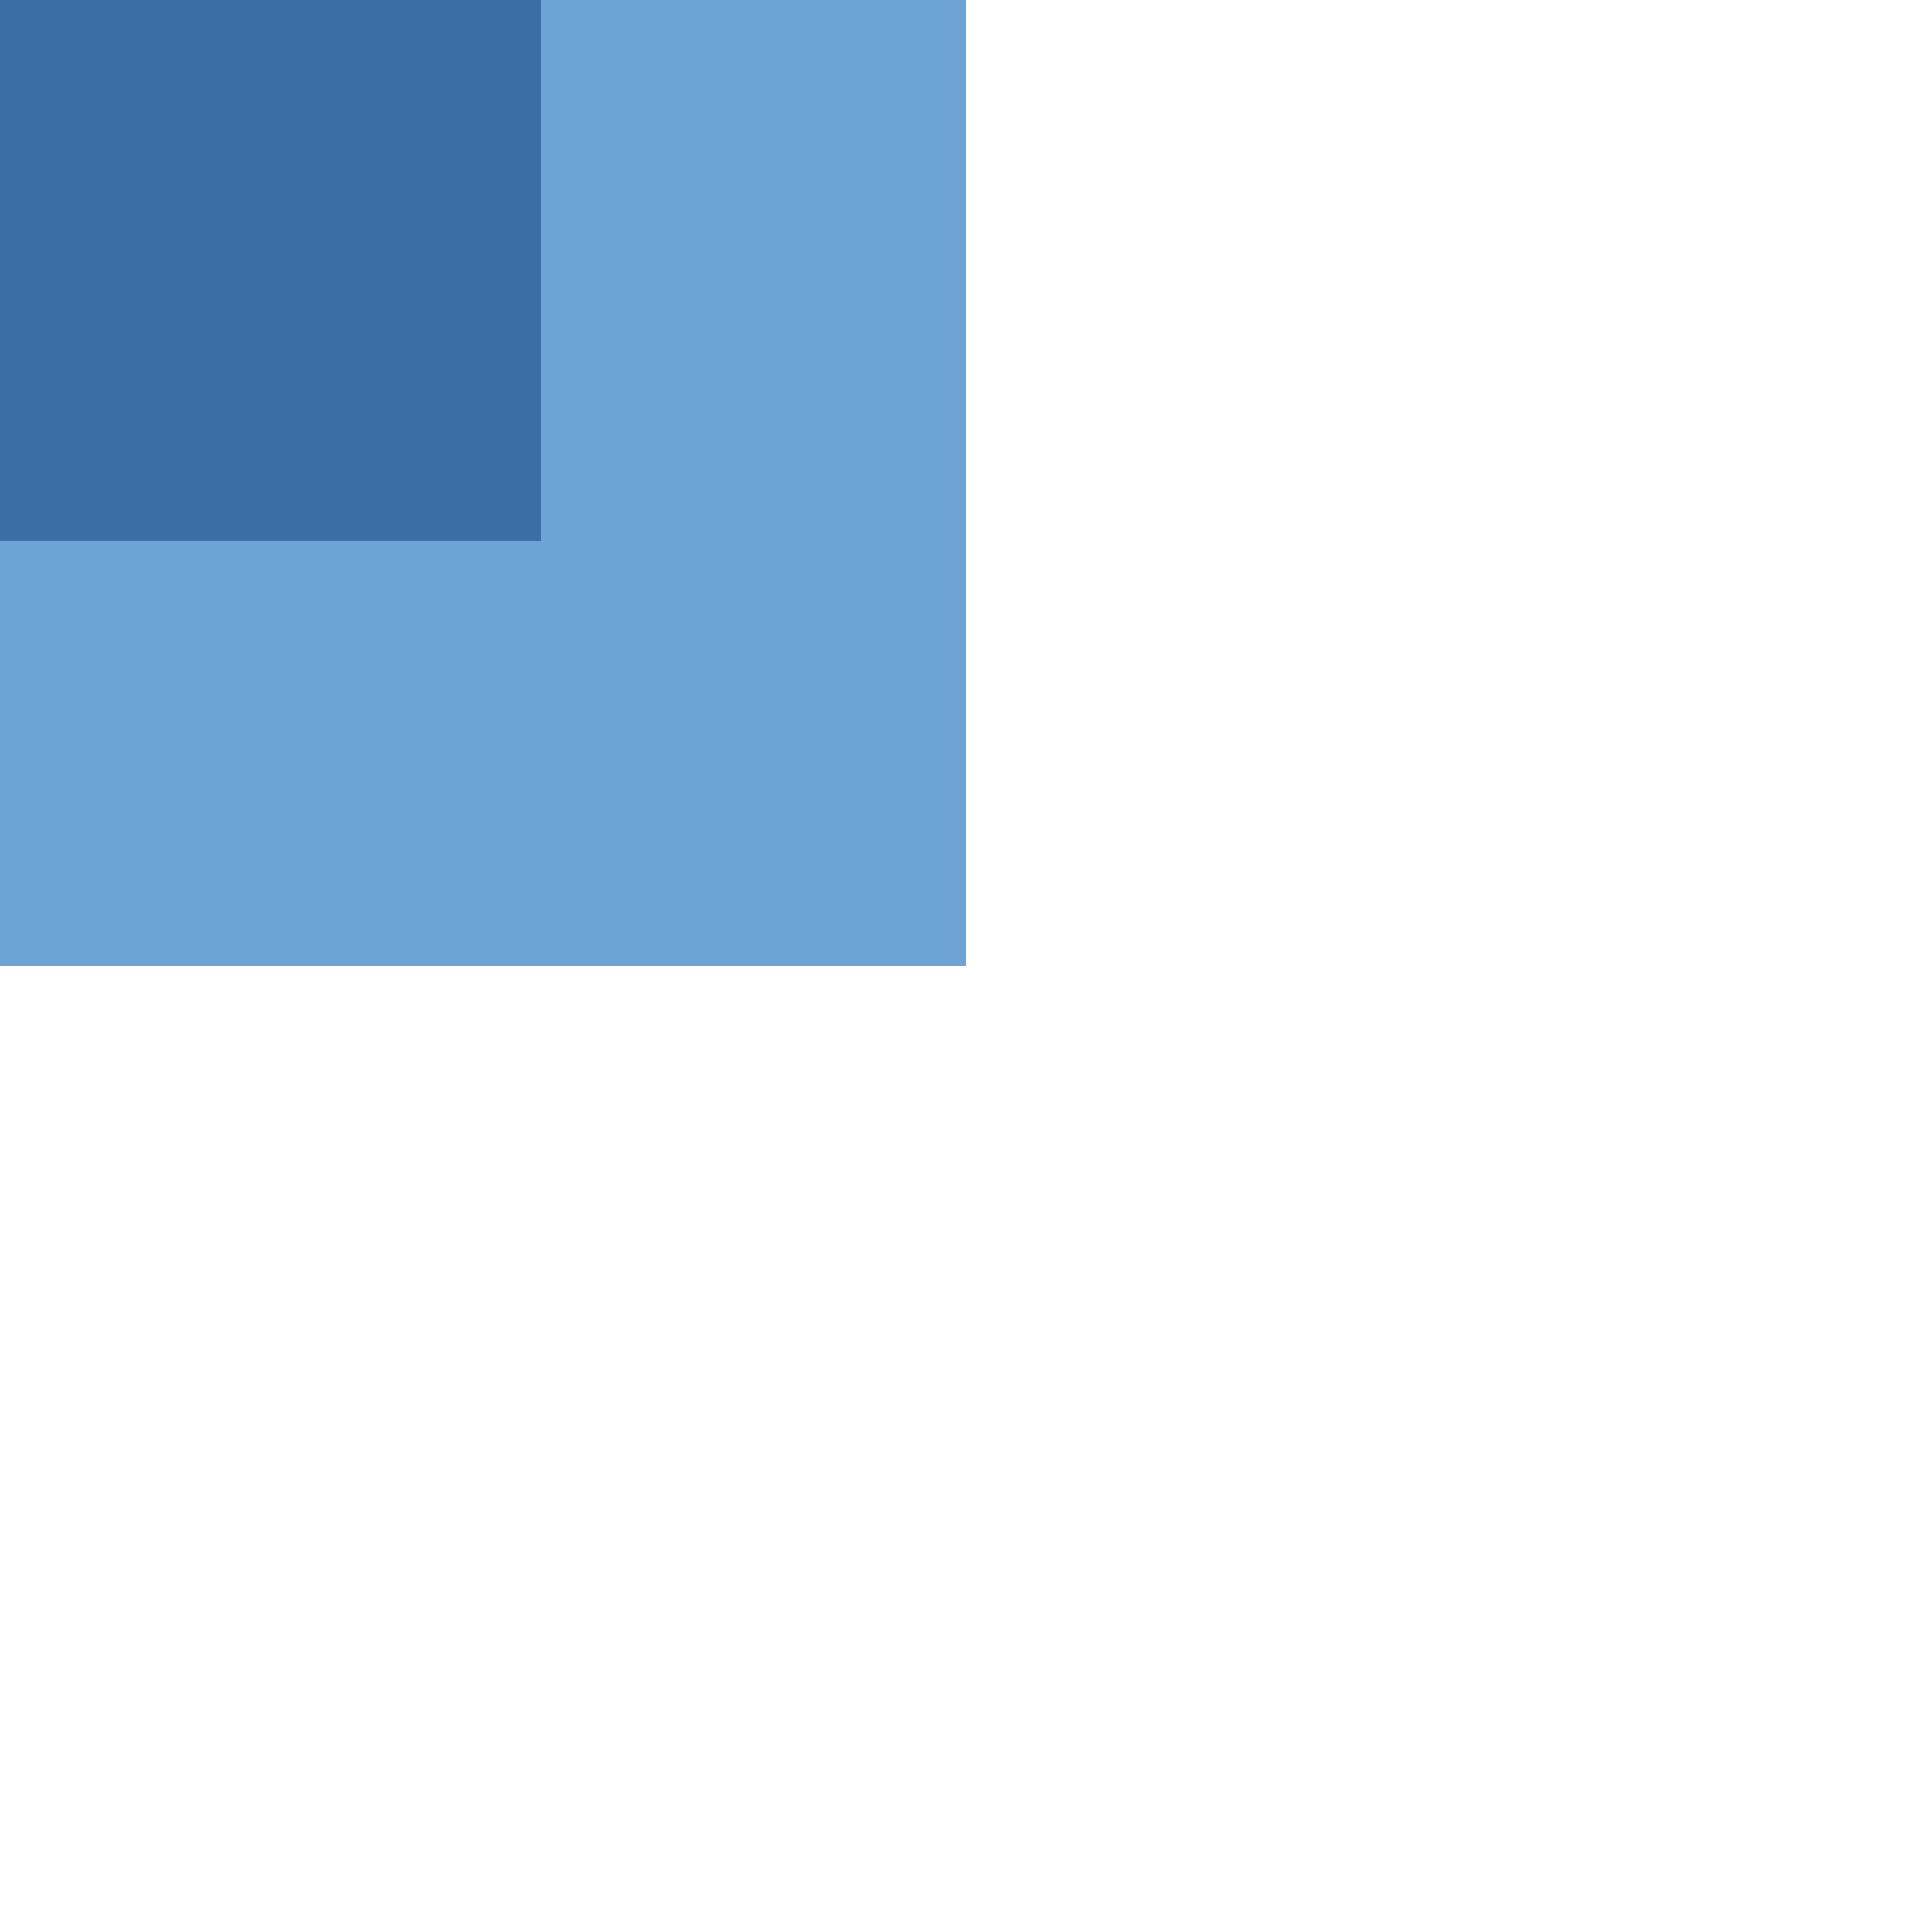
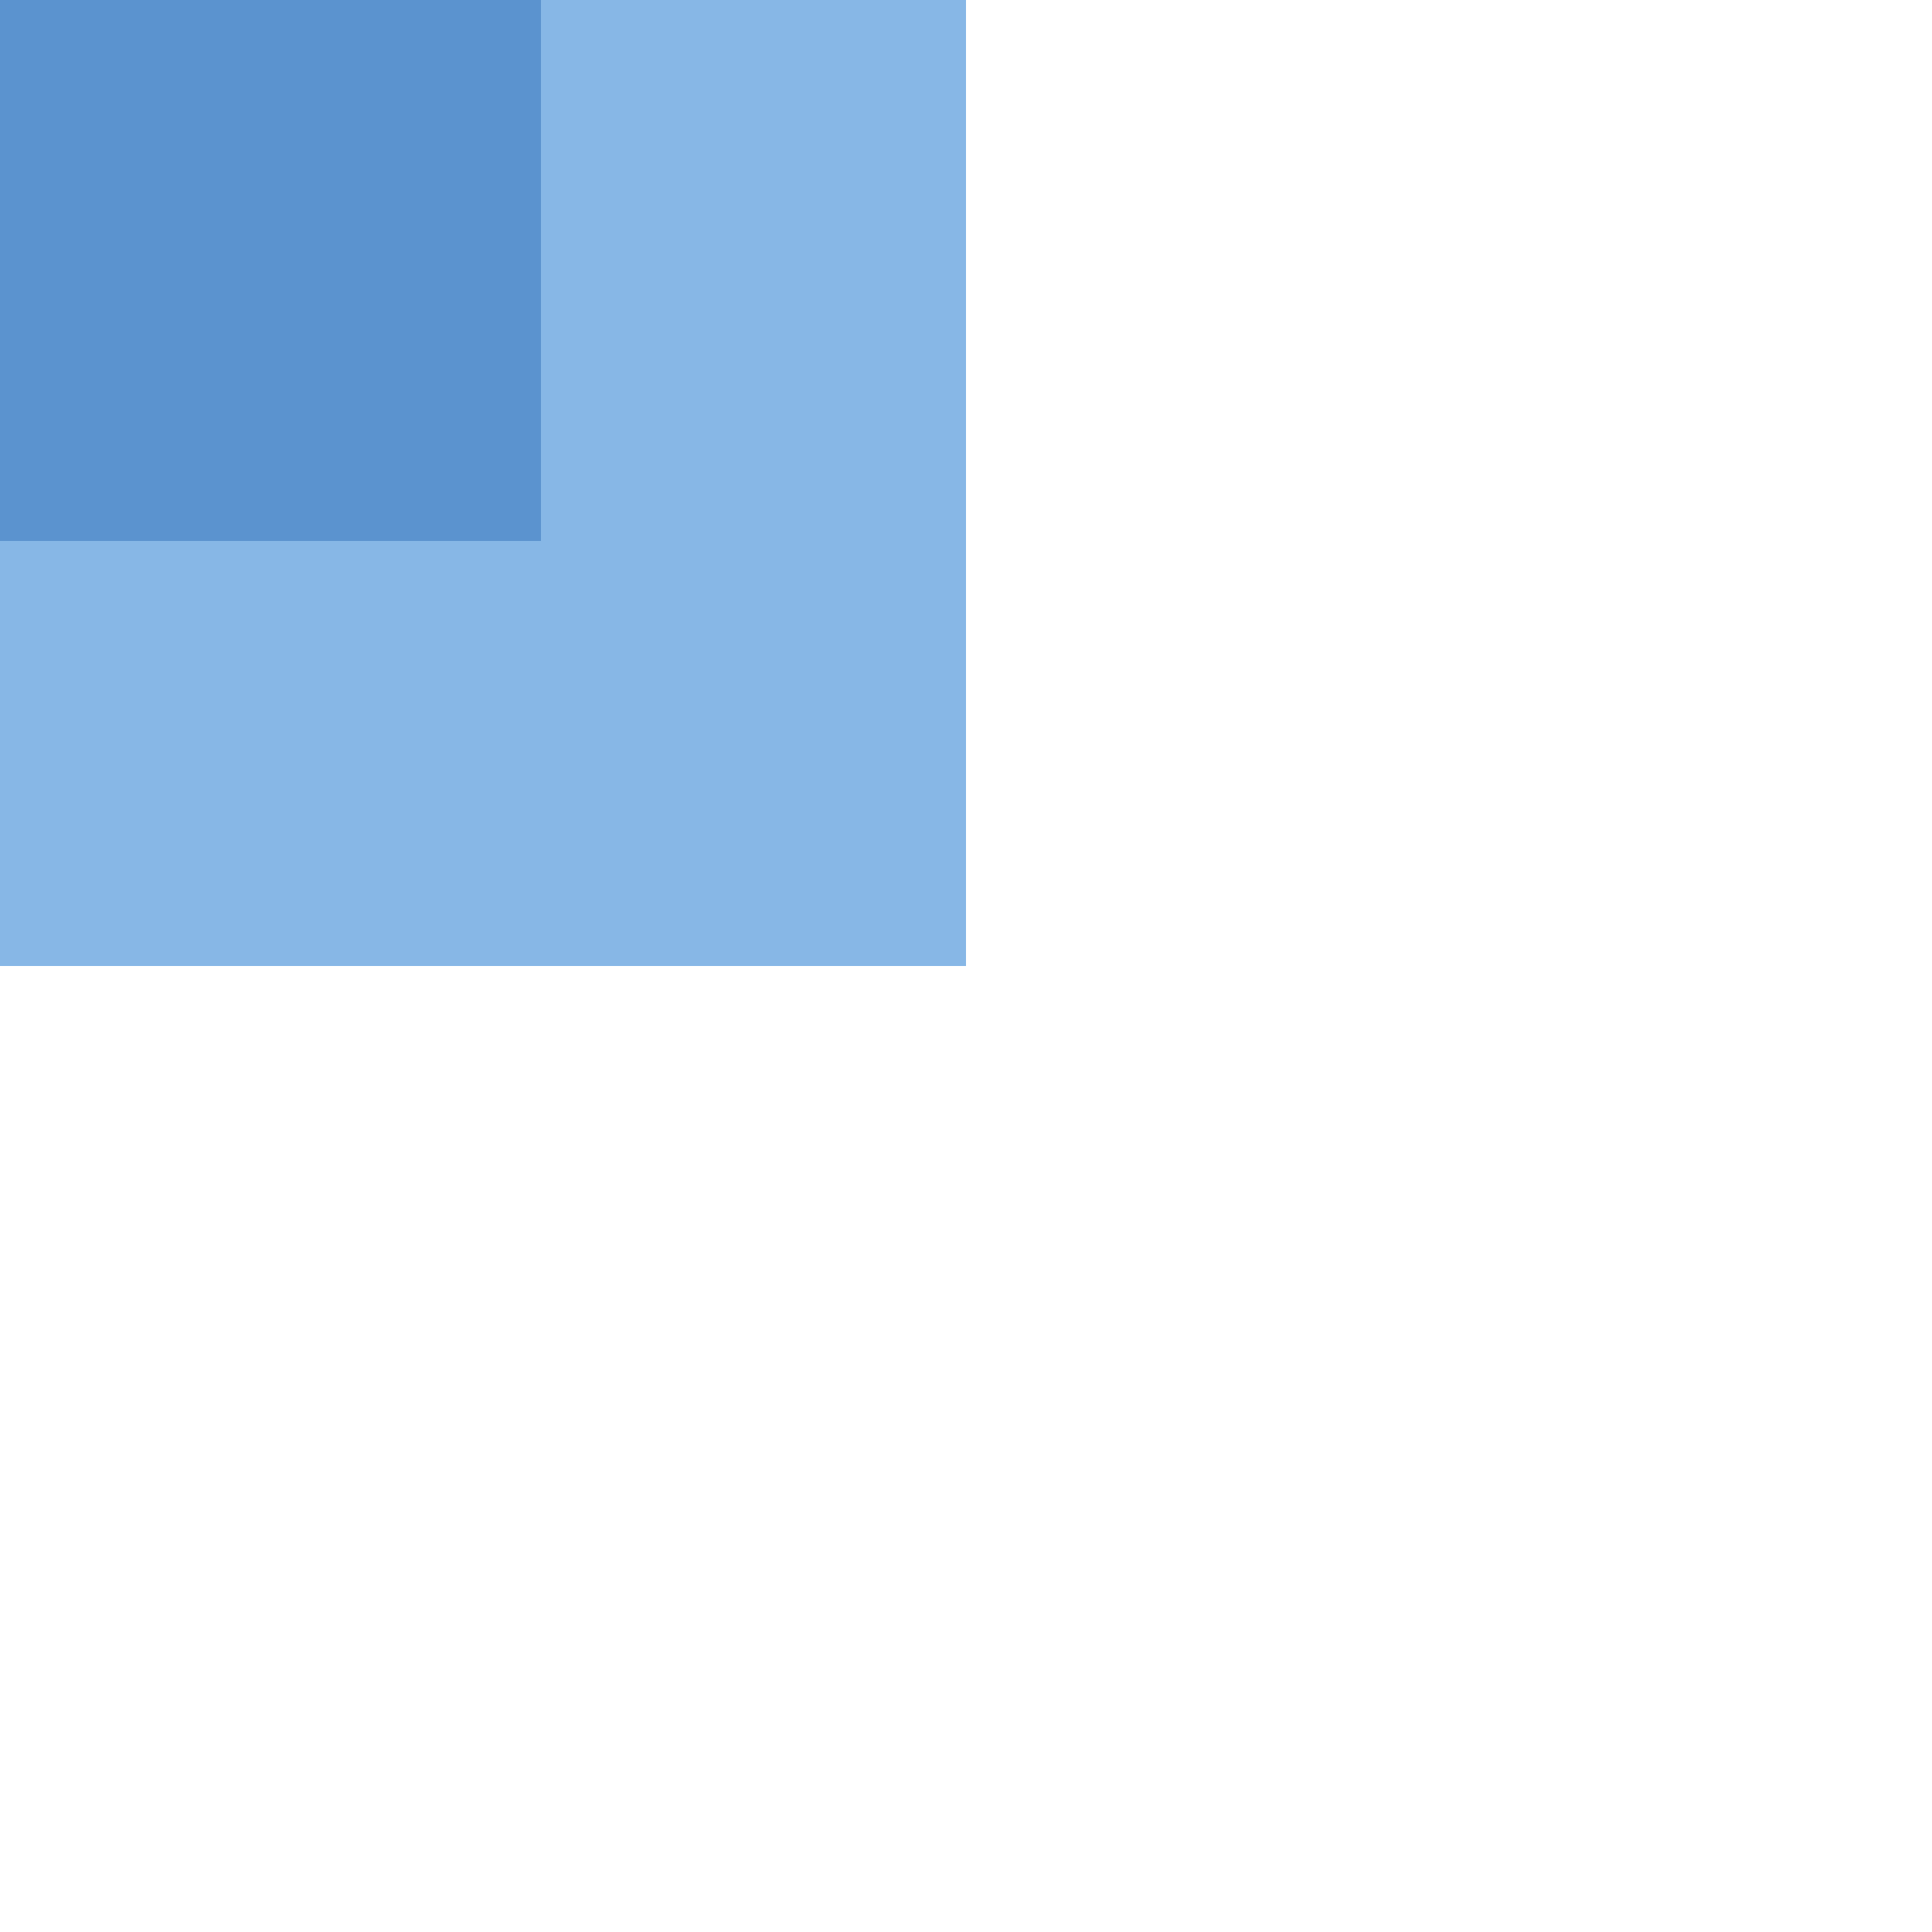
<svg xmlns="http://www.w3.org/2000/svg" viewBox="0 0 100 100">
-   <rect x="0" y="0" width="50" height="50" fill="#3a6ea5" />
-   <rect x="28" y="0" width="22" height="50" fill="#6ea3d6" />
-   <rect x="0" y="28" width="50" height="22" fill="#6ea3d6" />
+   <rect x="0" y="0" width="50" height="50" fill="#5b93cf" />
+   <rect x="28" y="0" width="22" height="50" fill="#87b7e6" />
+   <rect x="0" y="28" width="50" height="22" fill="#87b7e6" />
</svg>
